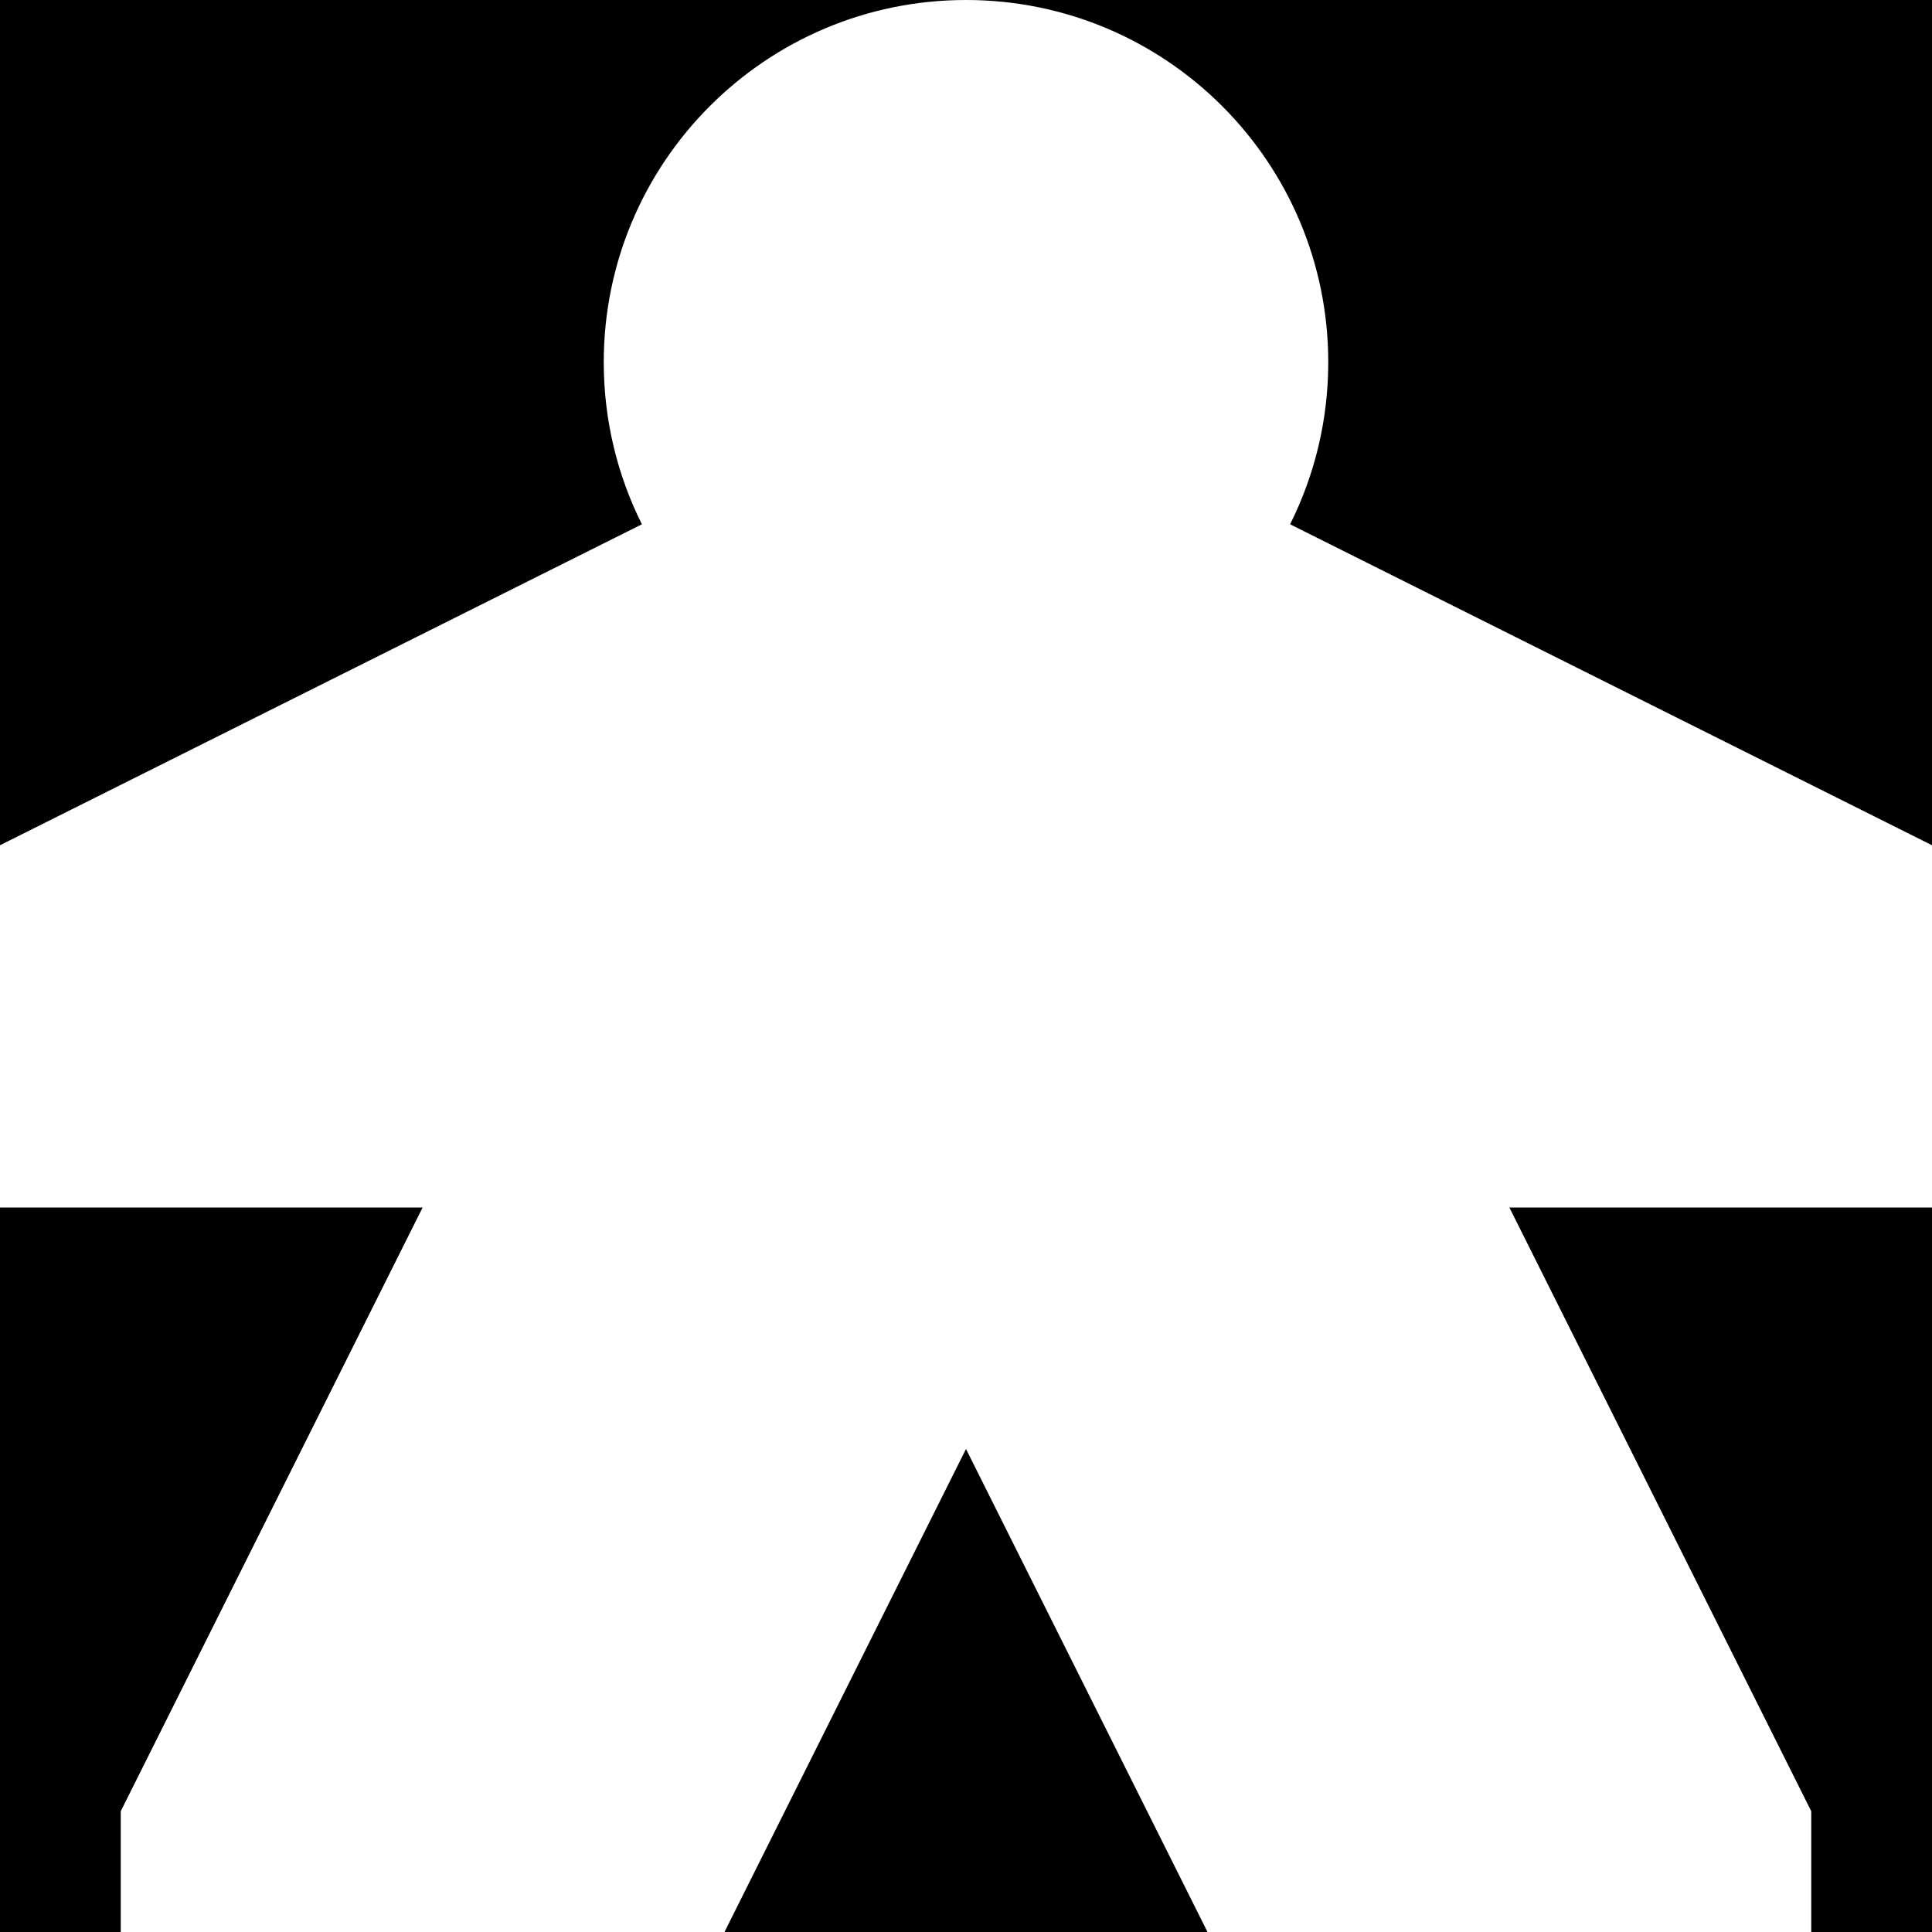
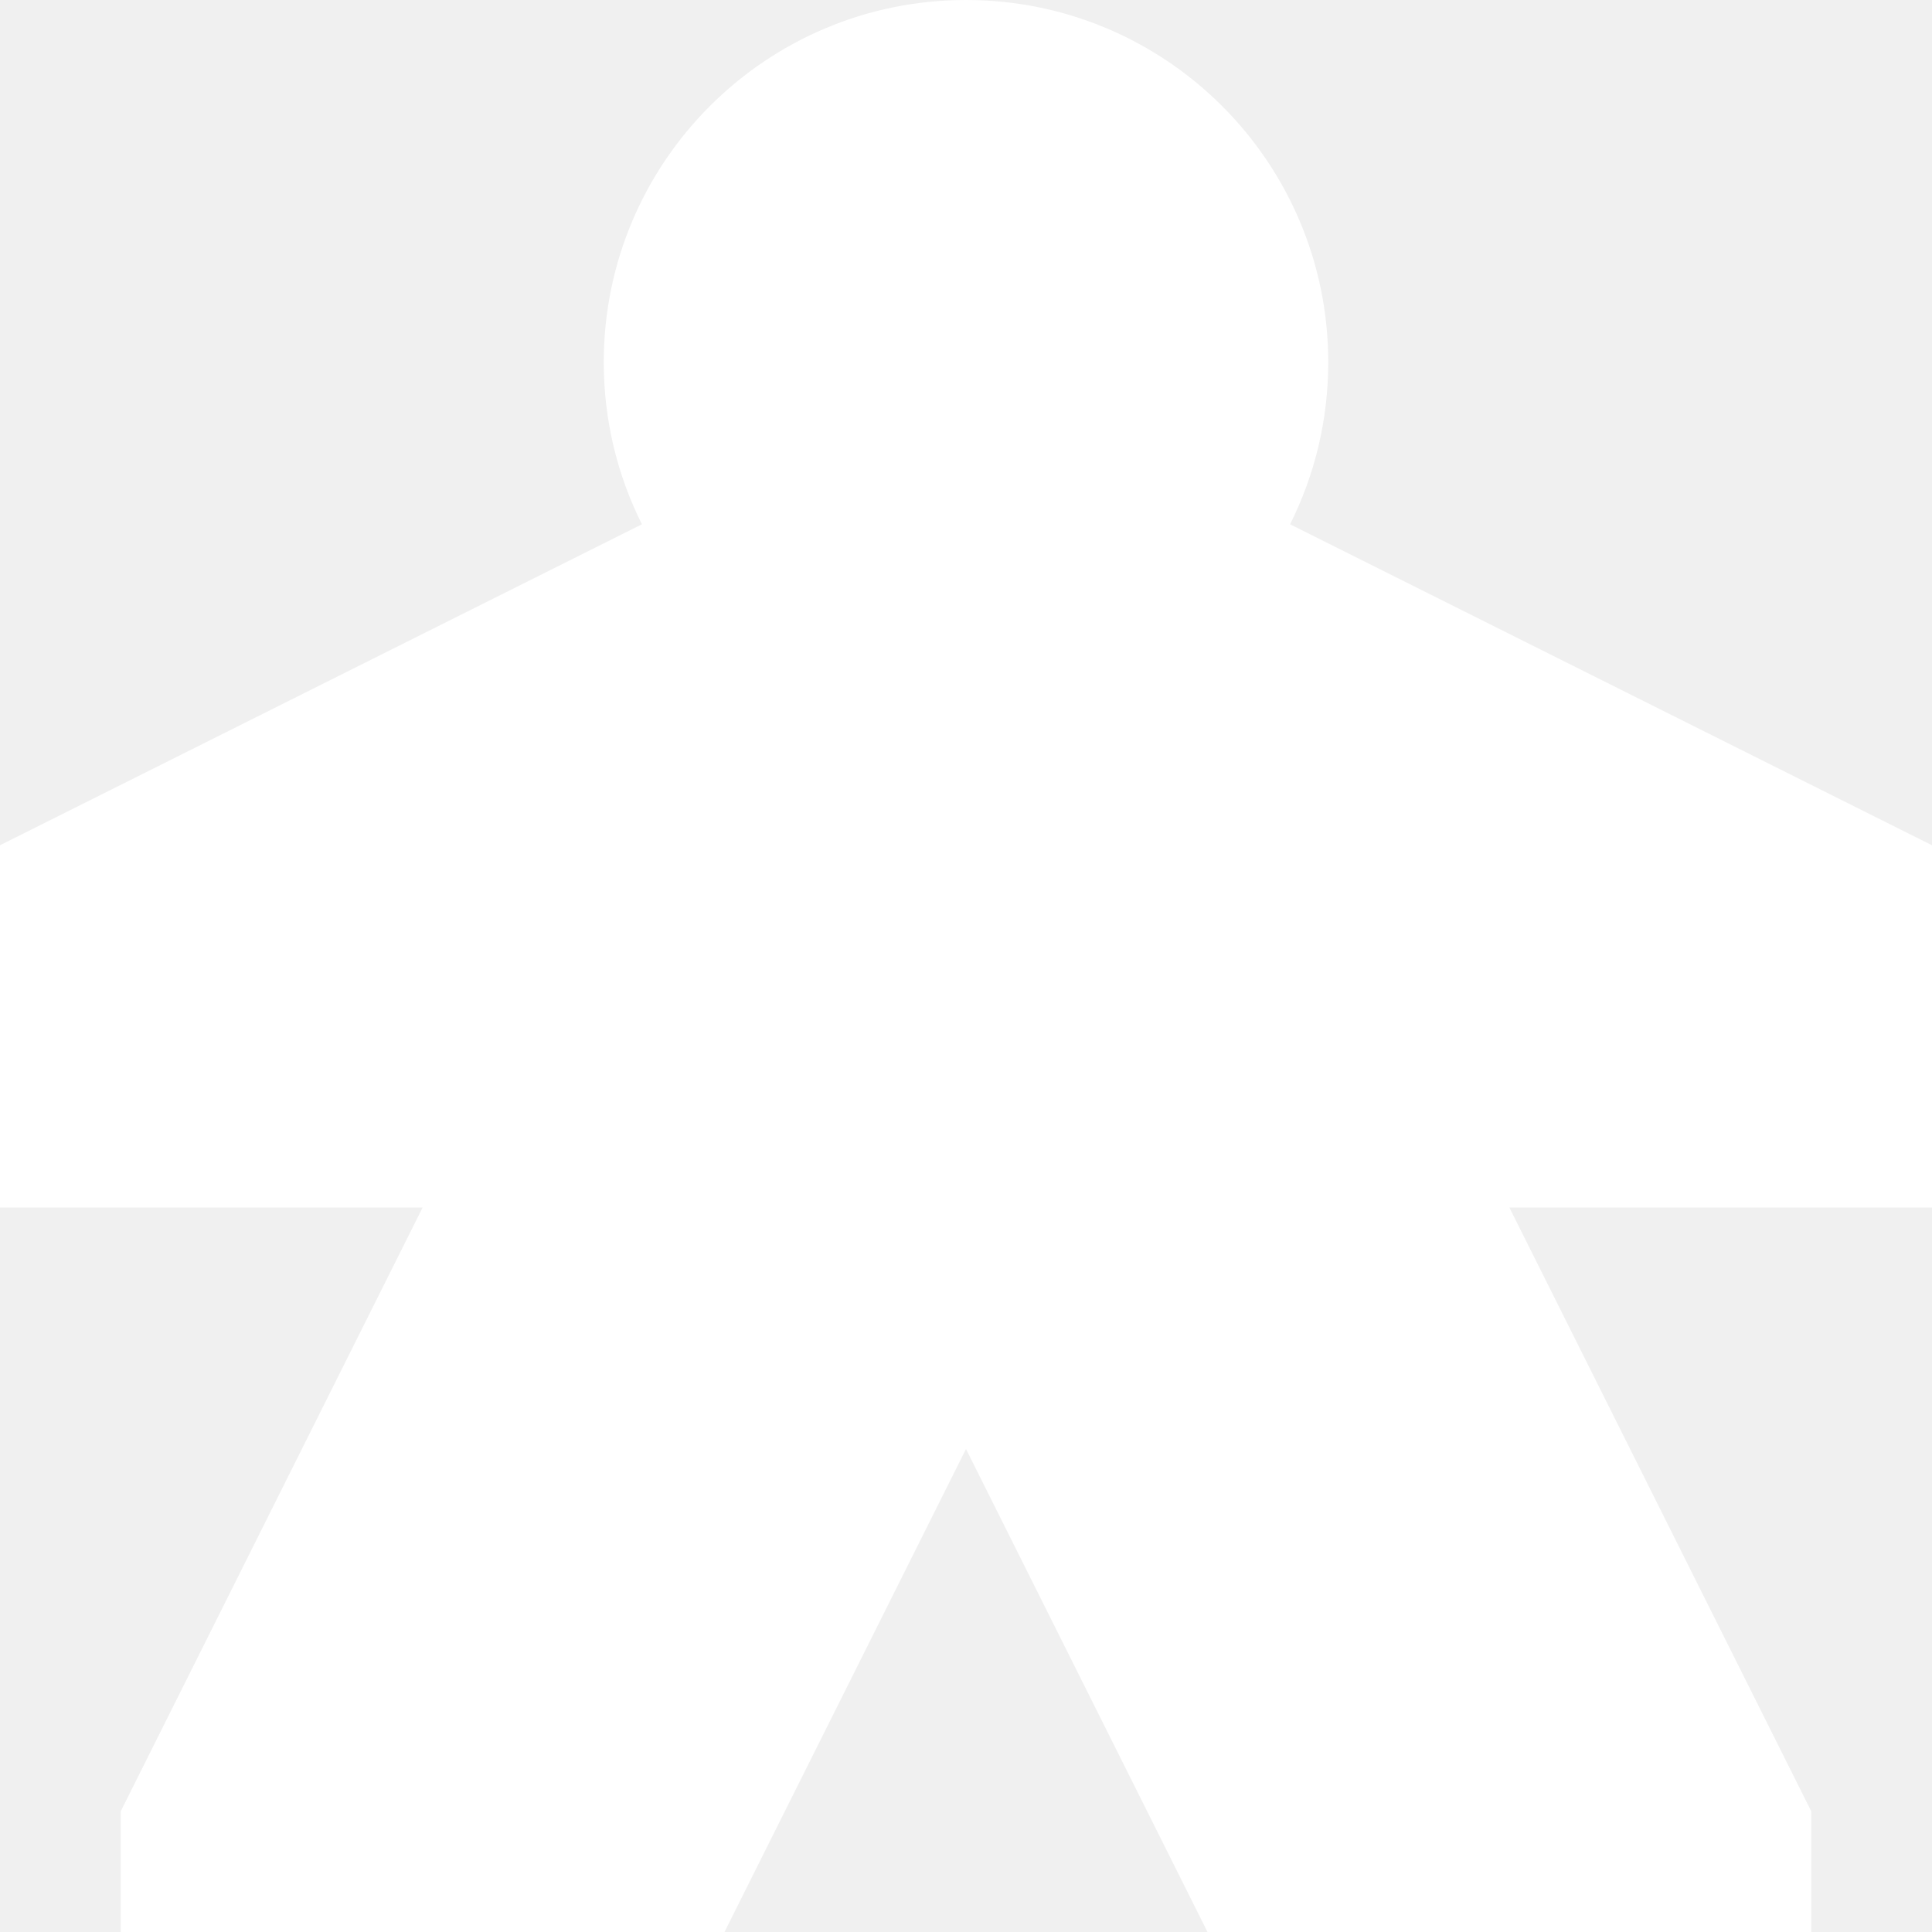
<svg xmlns="http://www.w3.org/2000/svg" width="800px" height="800px" viewBox="0 0 16 16" fill="none">
-   <rect width="100%" height="100%" fill="#000000" />
  <path d="M11 3C11 3.482 10.886 3.938 10.684 4.342L16 7V10H12.5L15 15V16H10L8 12L6 16H1V15L3.5 10H0V7L5.316 4.342C5.114 3.938 5 3.482 5 3C5 1.343 6.343 0 8 0C9.657 0 11 1.343 11 3Z" fill="#ffffff" />
</svg>
